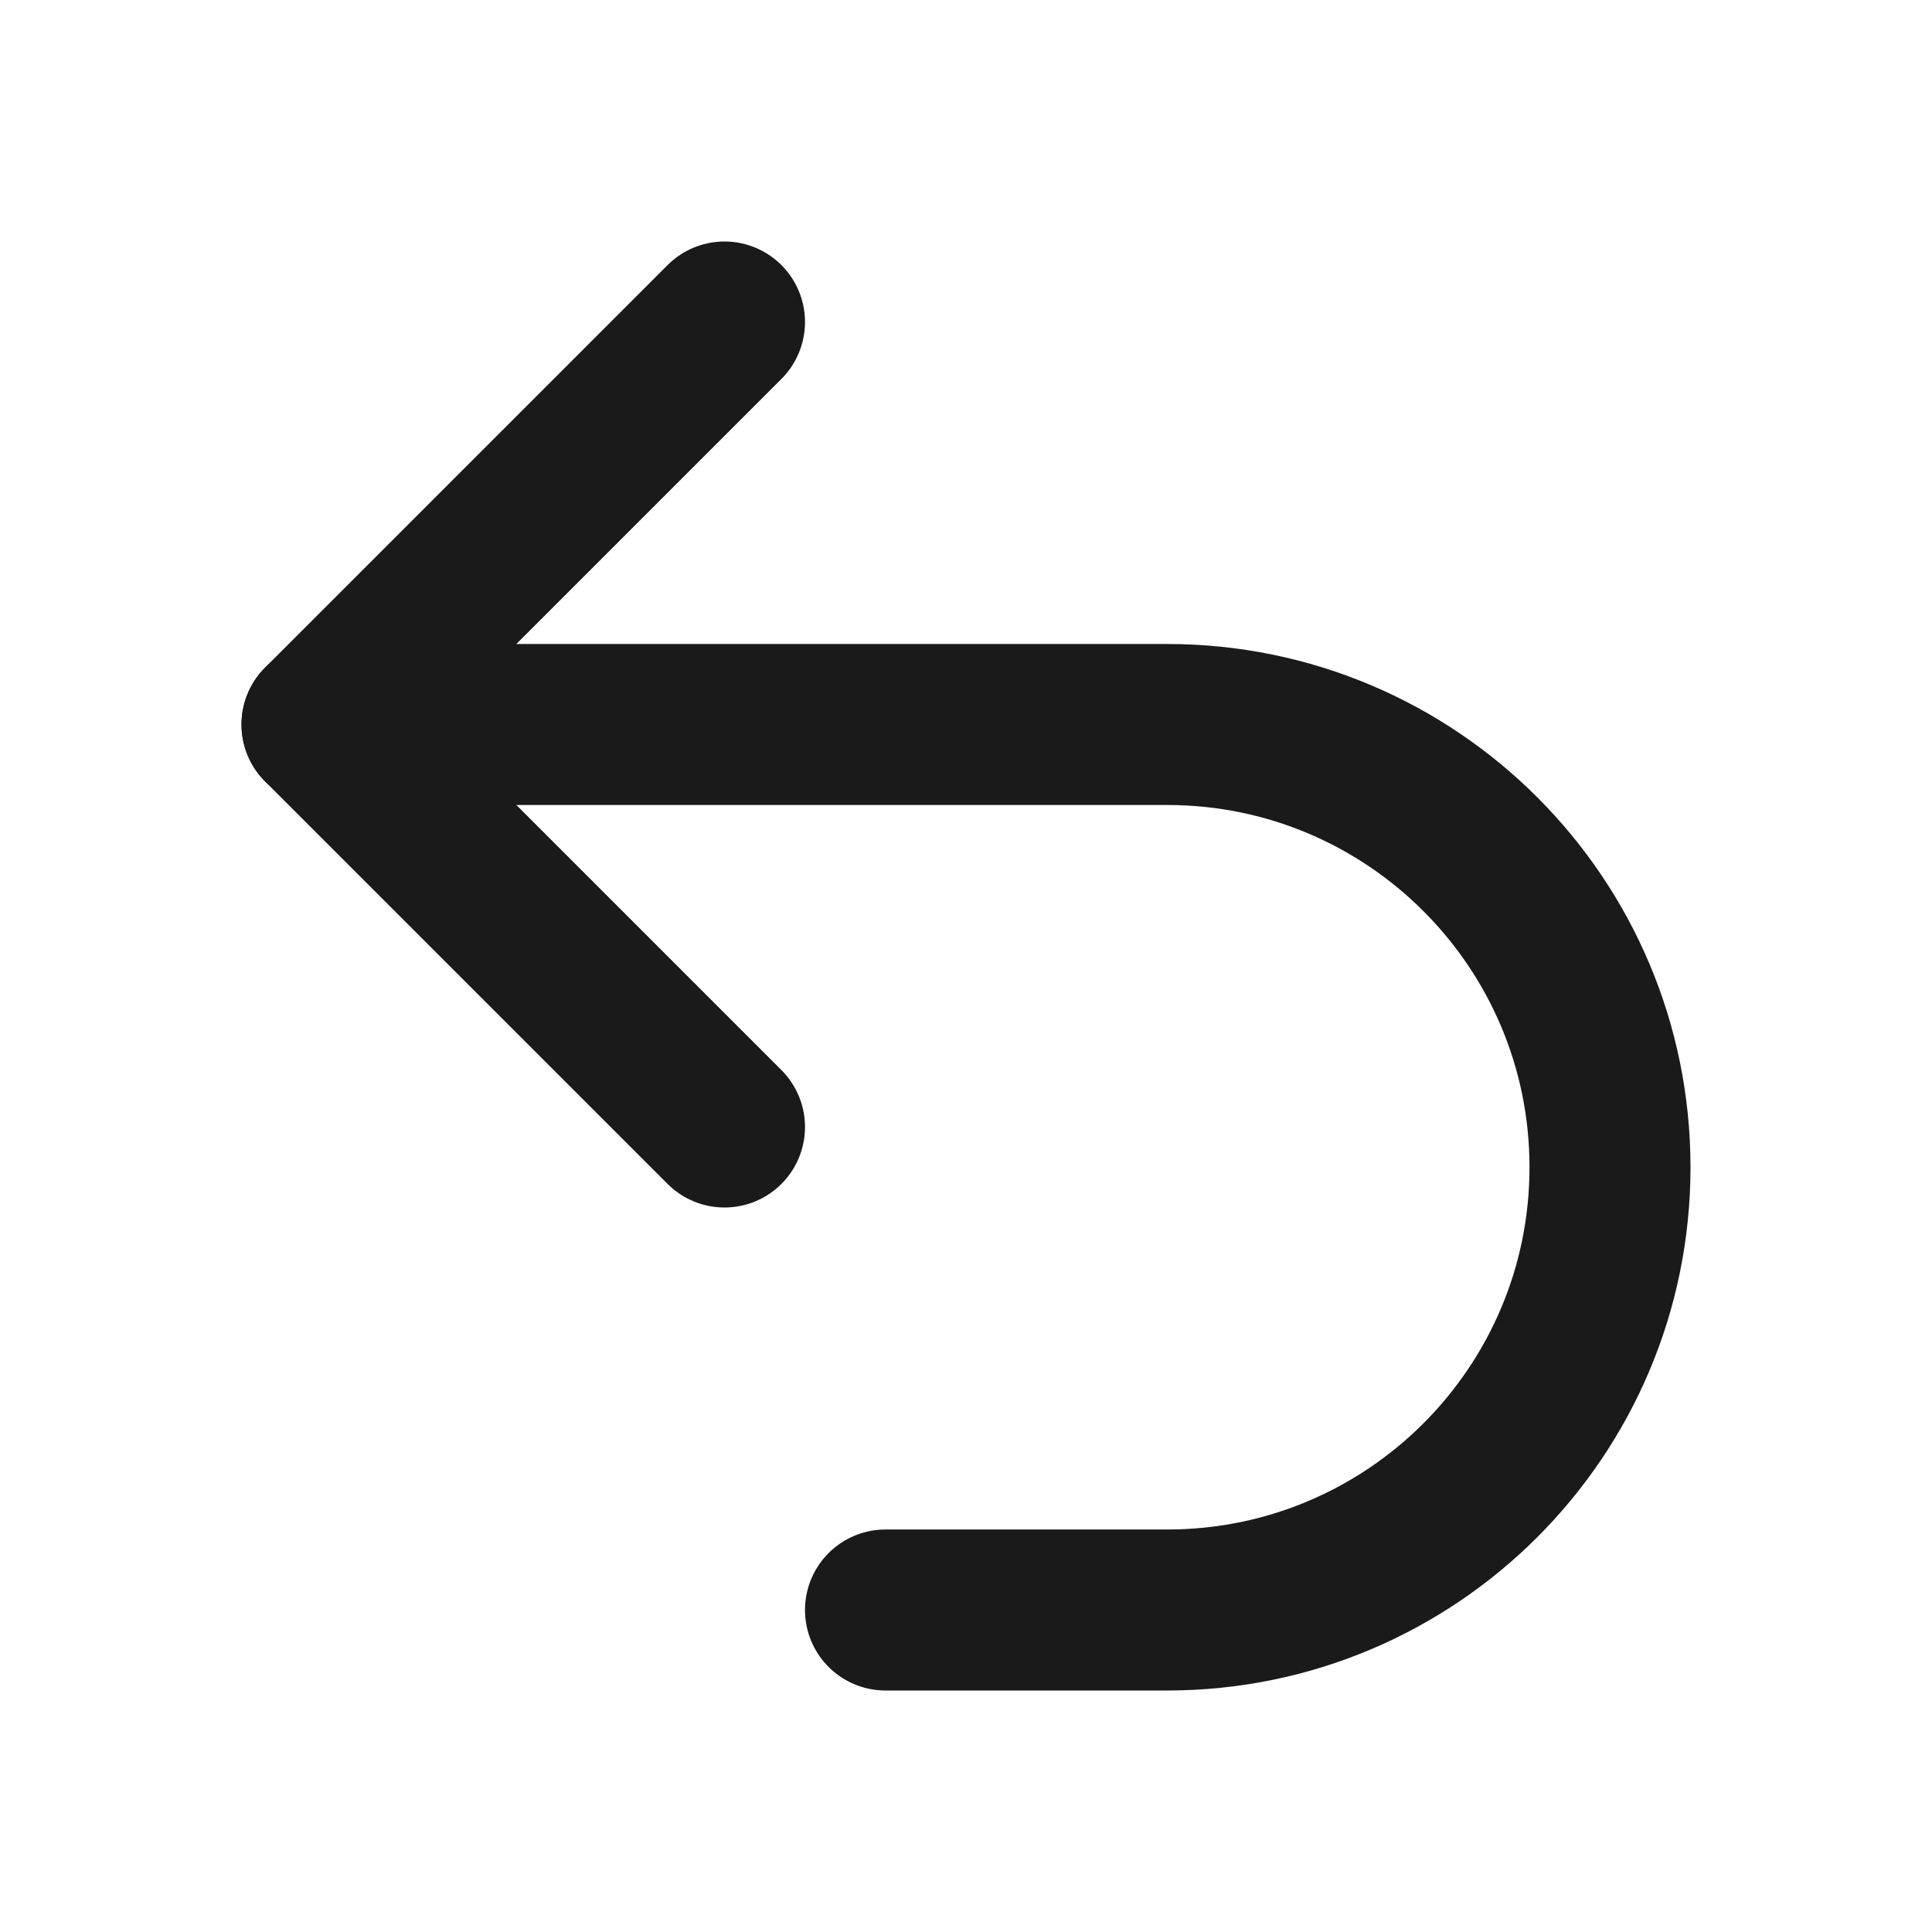
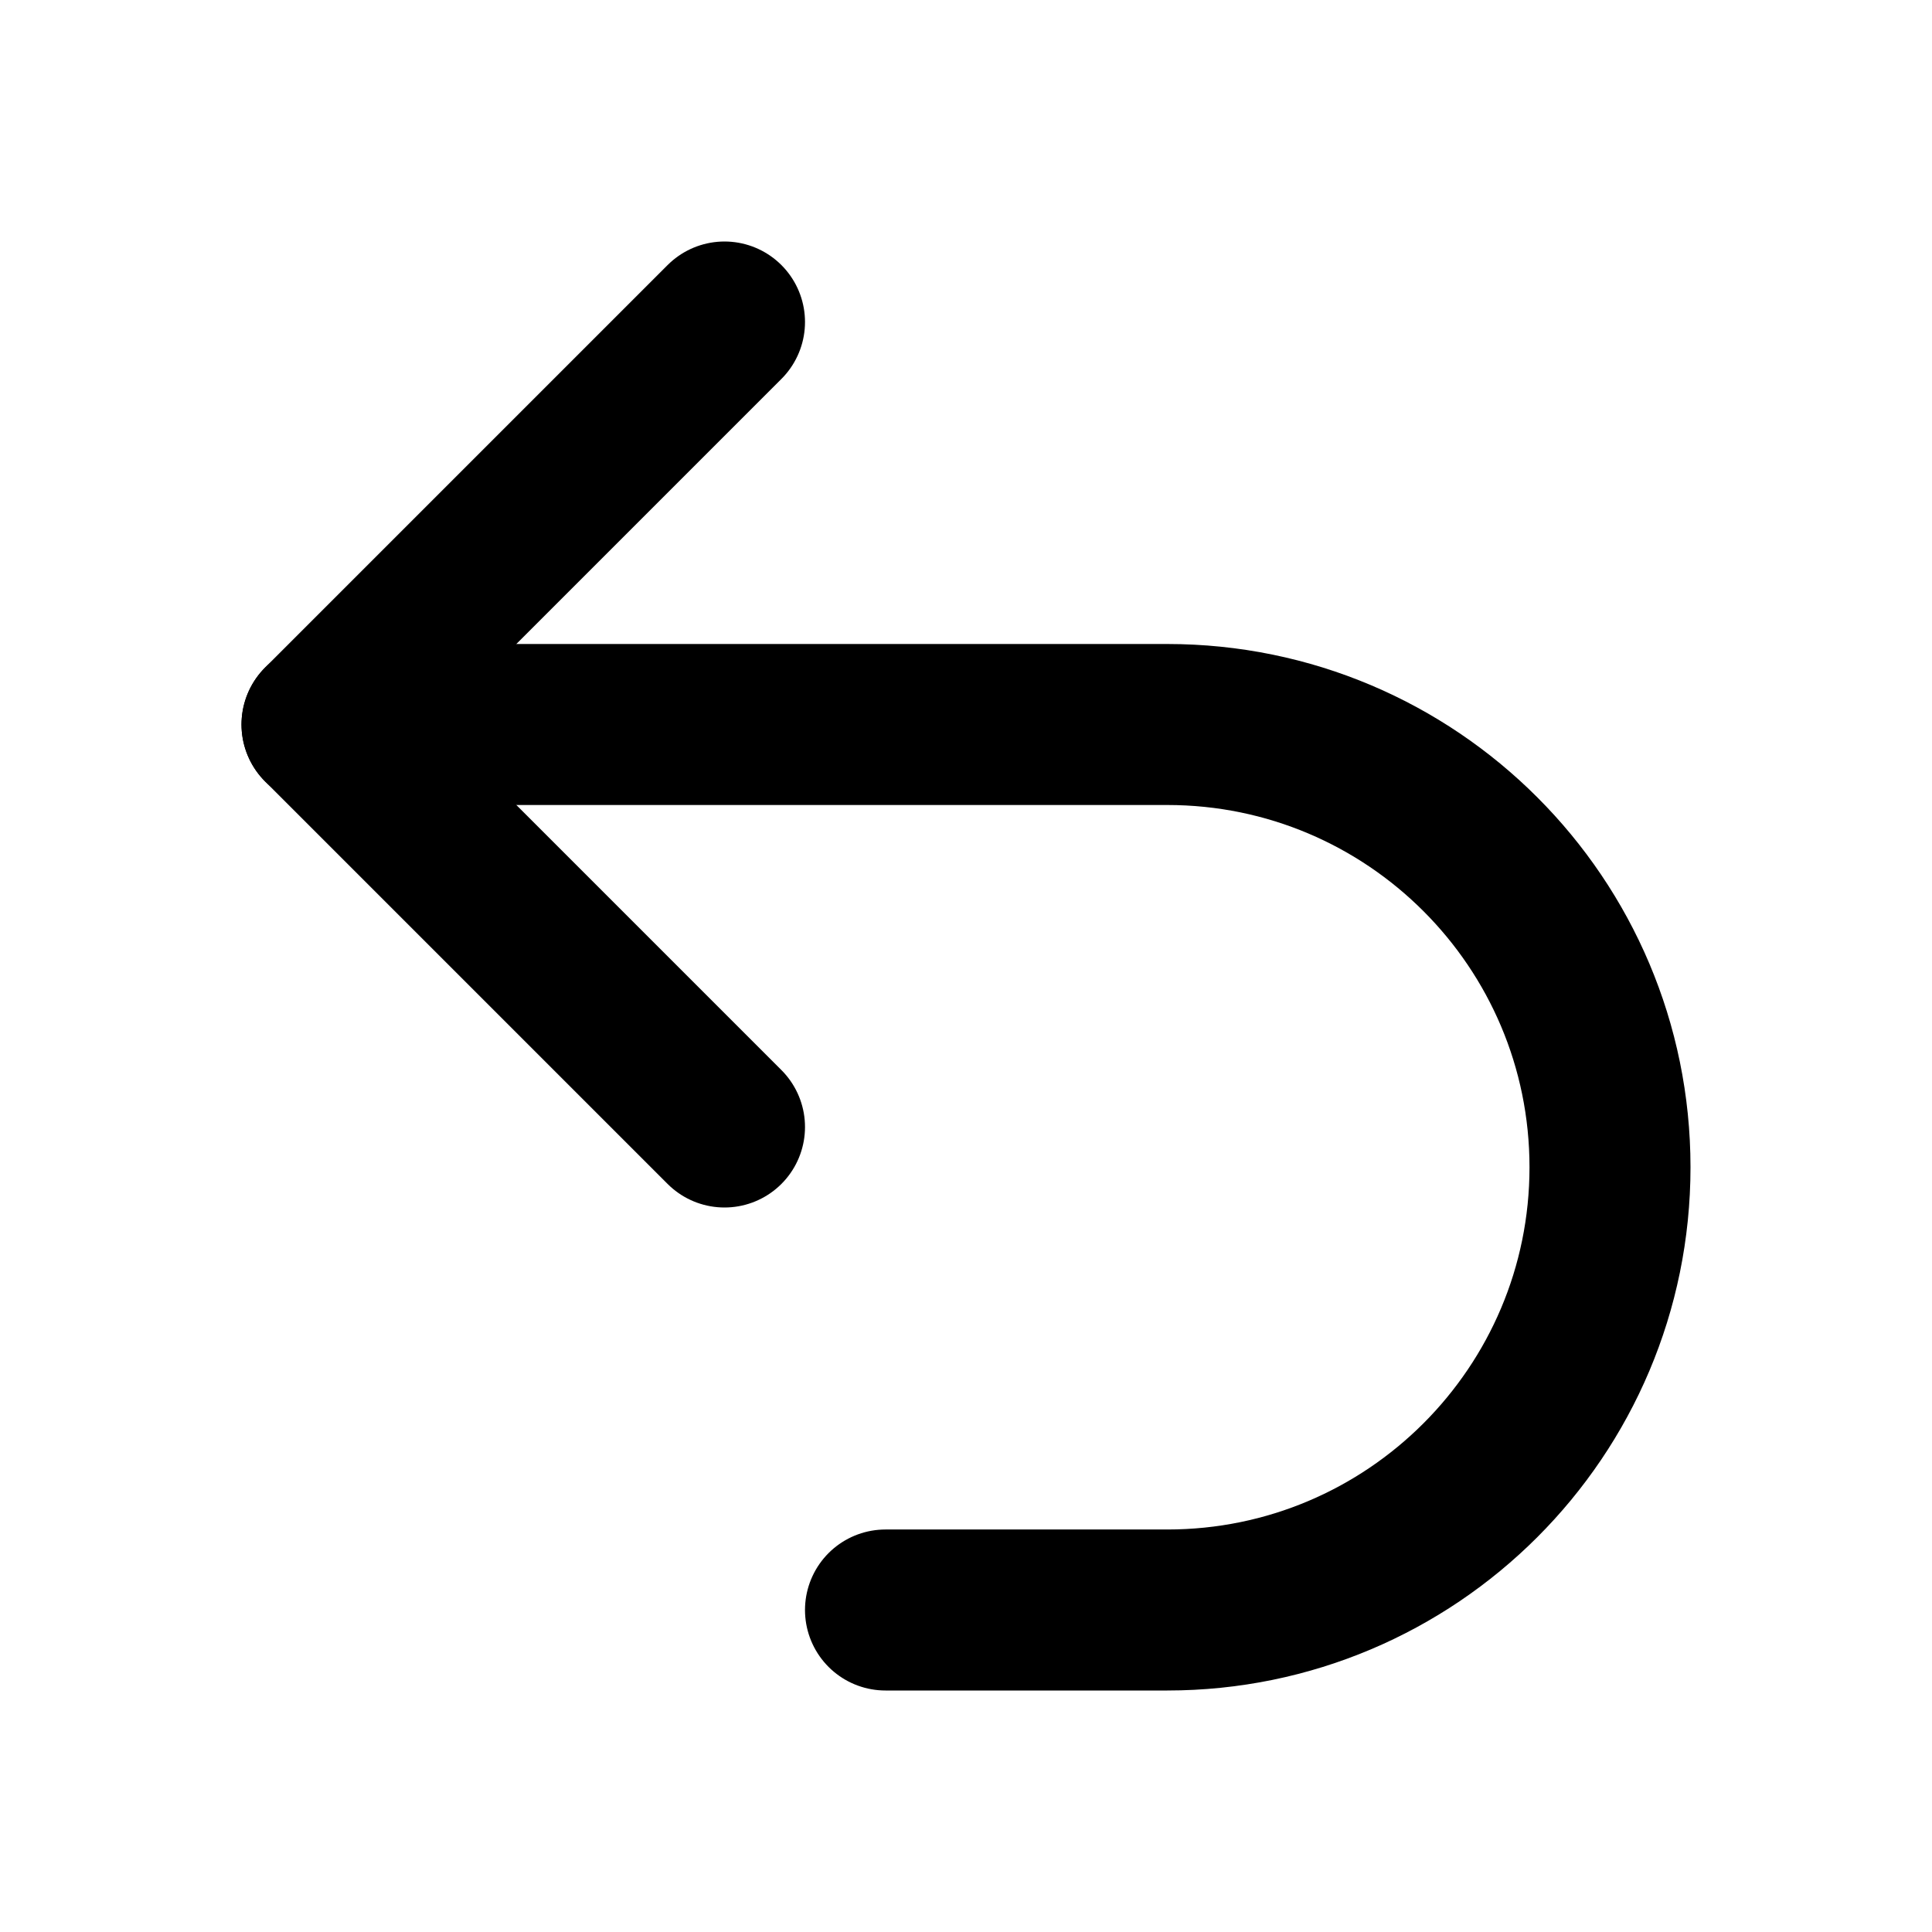
- <svg xmlns="http://www.w3.org/2000/svg" color="#1a1a1a" width="24" height="24" viewBox="0 0 24 24" fill="none" stroke="currentColor" stroke-width="2" stroke-linecap="round" stroke-linejoin="round">
-   <path d="M9 14 4 9l5-5" style="fill:none" />
-   <path d="M4 9h10.5a5.5 5.5 0 0 1 5.5 5.5a5.5 5.5 0 0 1-5.5 5.5H11" style="fill:none" />
+ <svg xmlns="http://www.w3.org/2000/svg" width="24" height="24" viewBox="0 0 24 24" fill="none" stroke="currentColor" stroke-width="2" stroke-linecap="round" stroke-linejoin="round">
+   <style>* { fill: none !important; stroke: currentColor !important; }</style>
+   <path d="M9 14 4 9l5-5" />
+   <path d="M4 9h10.5a5.5 5.5 0 0 1 5.5 5.5a5.5 5.5 0 0 1-5.5 5.5H11" />
</svg>
